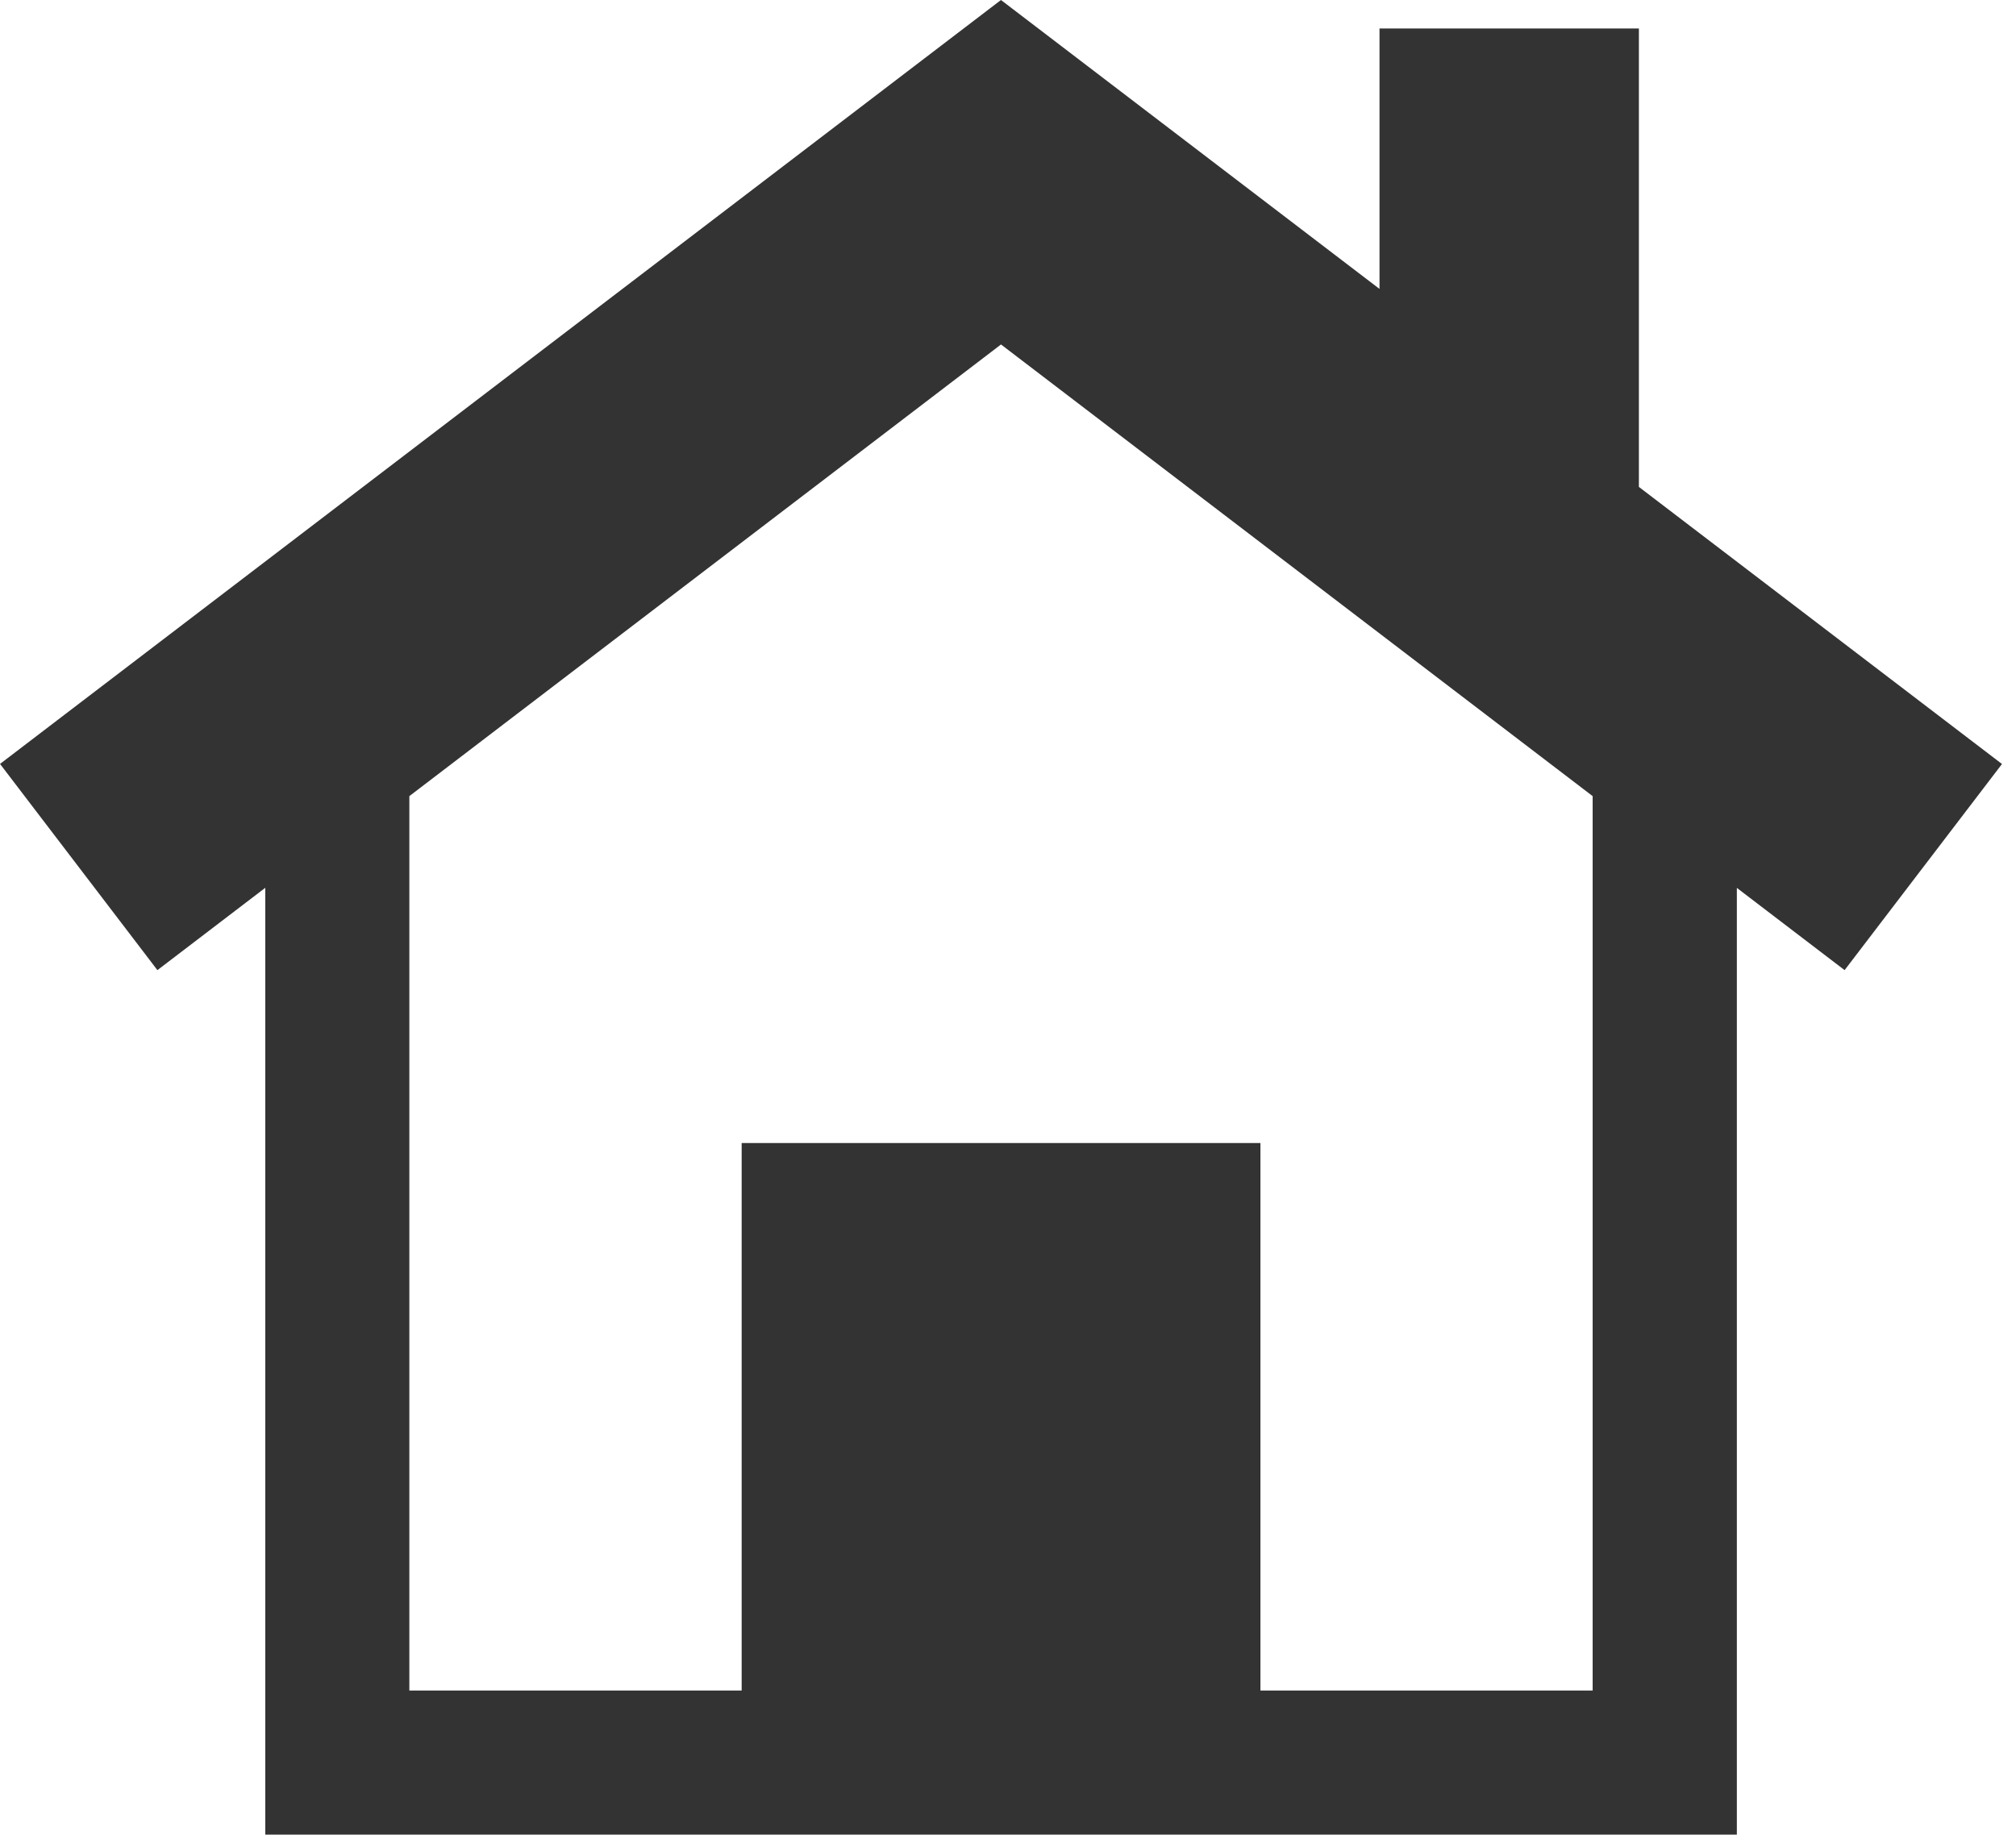
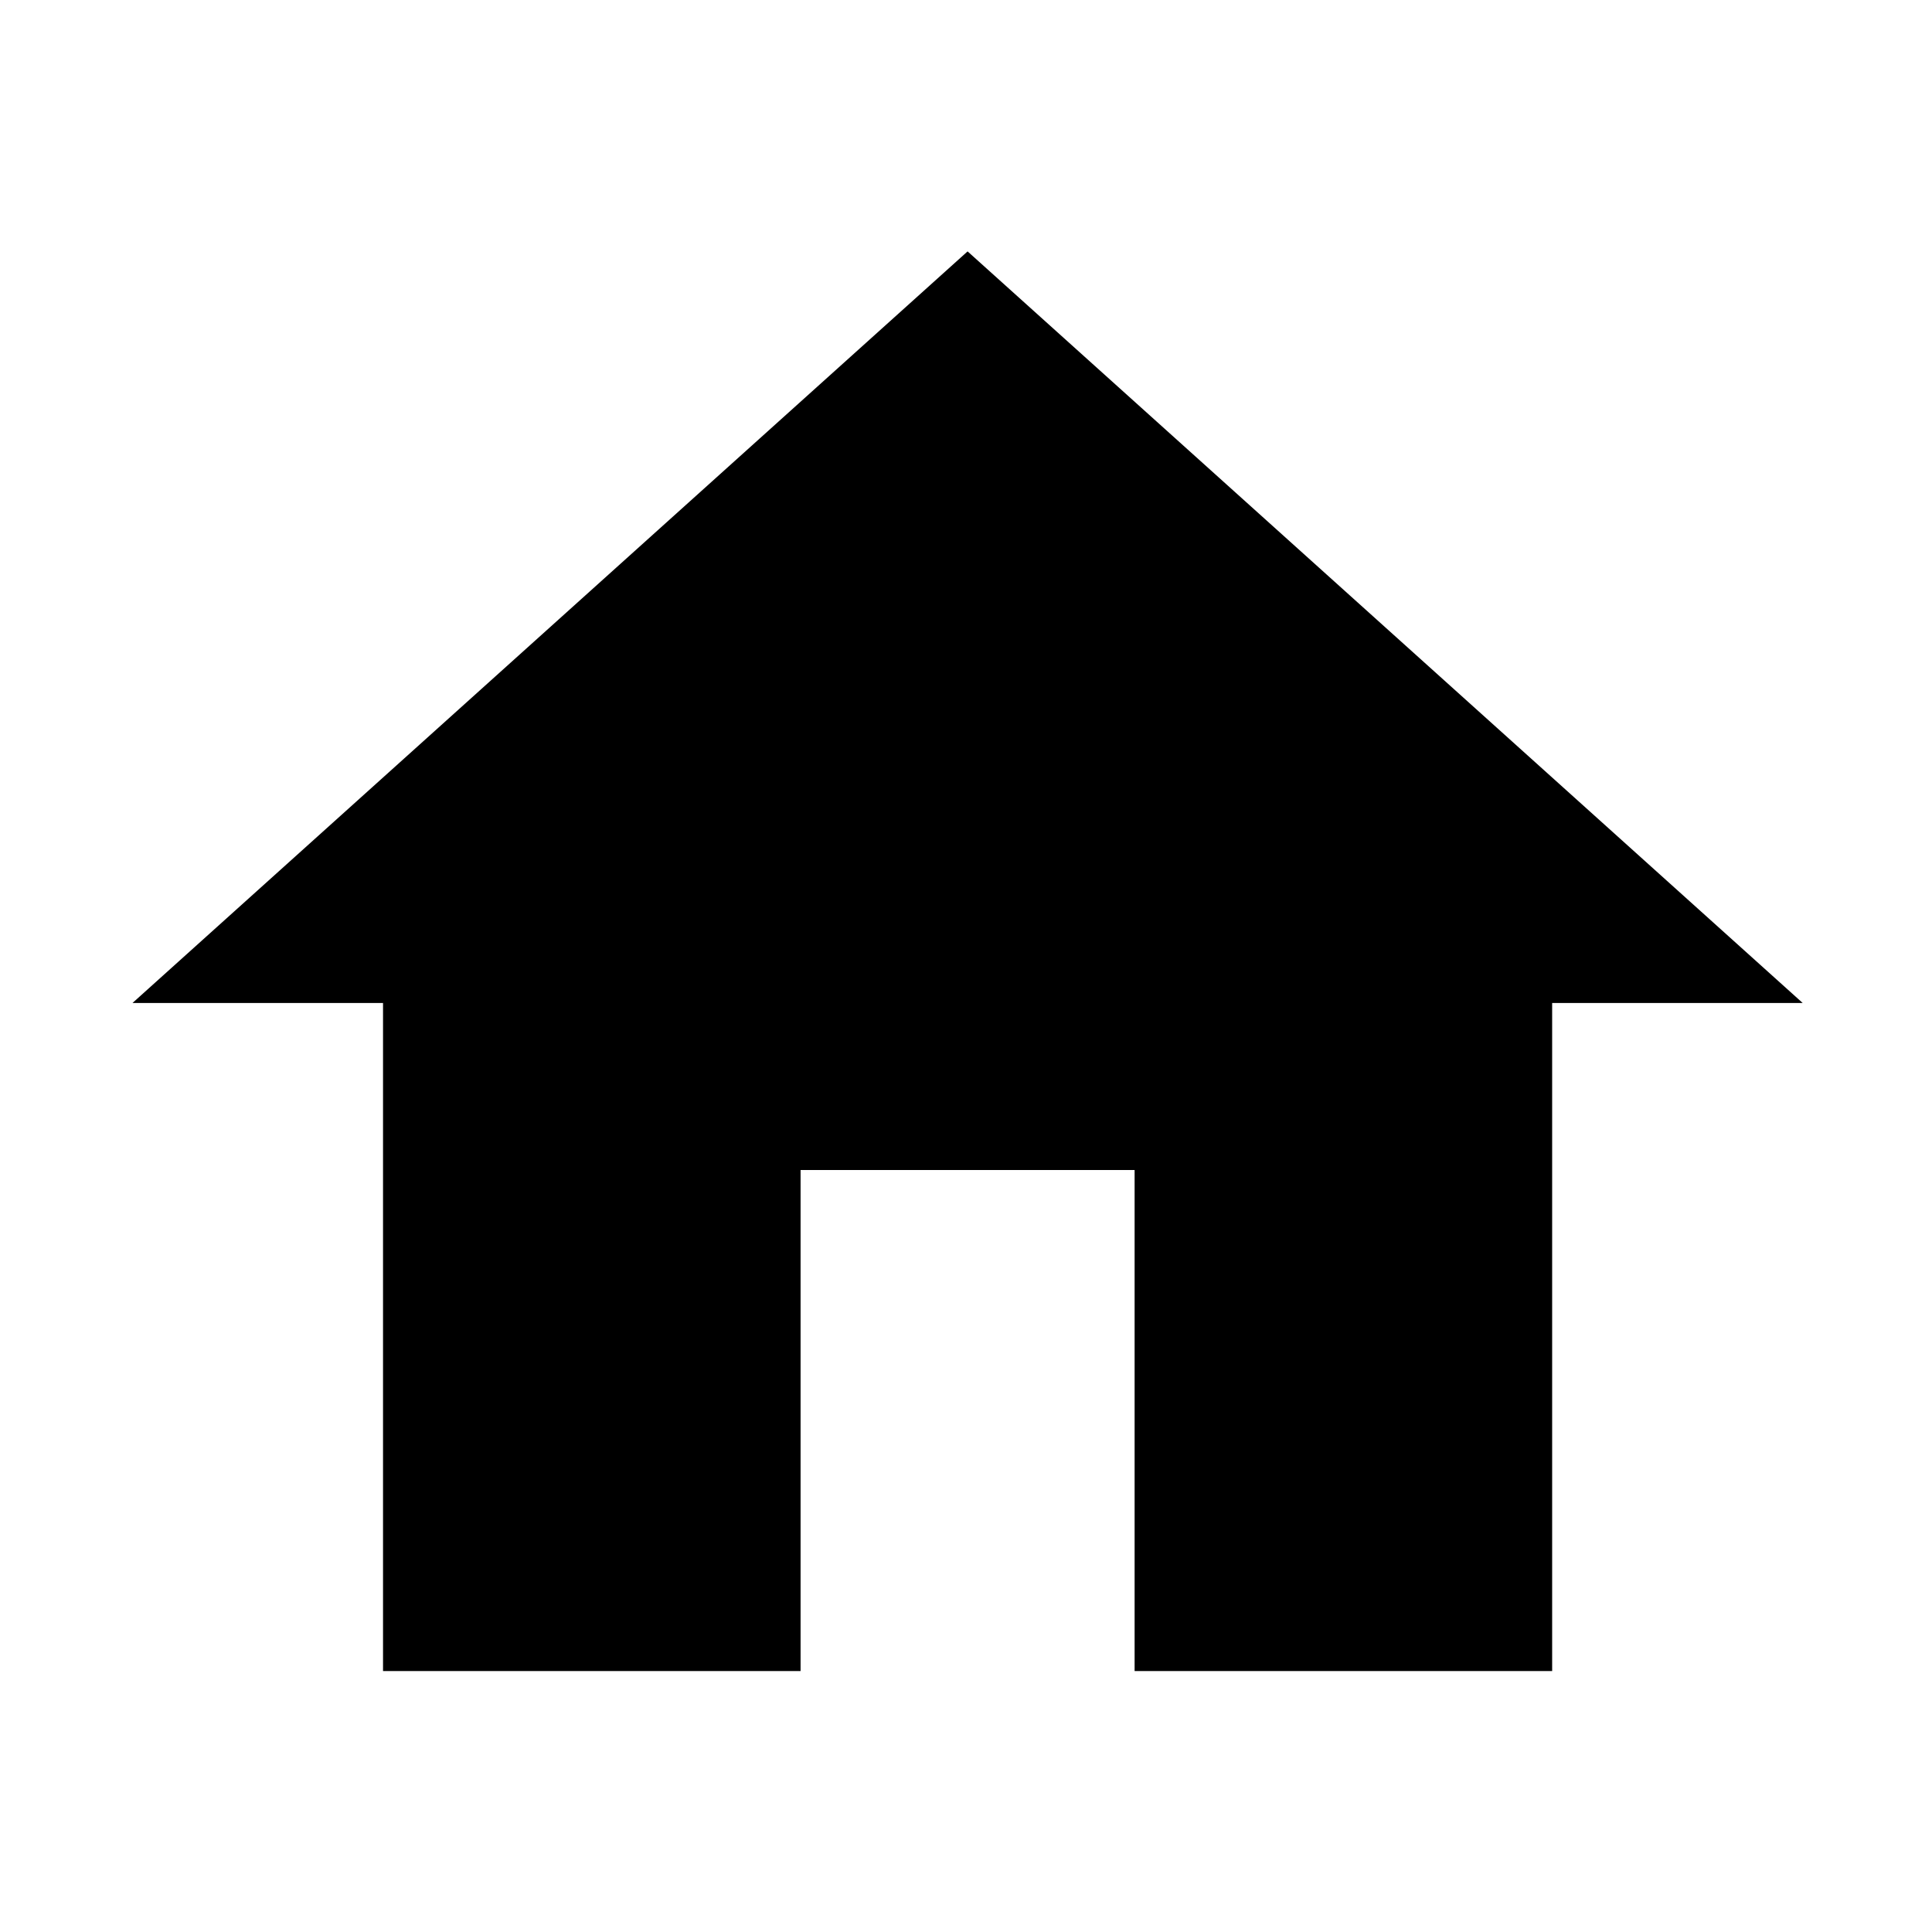
- <svg xmlns="http://www.w3.org/2000/svg" class="icon" width="200px" height="182.04px" viewBox="0 0 1125 1024" version="1.1">
-   <path fill="#333333" d="M1117.193 426.434l-202.625-154.658L914.568 15.911l-144.746 0 0 145.355L558.573 0 0 426.387l87.827 115.103 60.199-45.952 0 528.462 821.211 0 0-528.415 60.129 45.905L1117.193 426.434zM888.791 943.578l-185.426 0L703.366 637.988 413.874 637.988l0 305.59L228.425 943.578 228.425 444.361l330.171-252.093 330.171 252.093L888.768 943.578z" />
+ <svg xmlns="http://www.w3.org/2000/svg" t="1599042178156" class="icon" viewBox="0 0 1024 1024" version="1.1" p-id="4859" width="200" height="200">
+   <defs>
+     <style type="text/css" />
+   </defs>
+   <path d="M424.319 885.693 424.319 620.124 601.364 620.124 601.364 885.693 822.672 885.693 822.672 531.601 955.456 531.601 512.841 133.248 70.226 531.601 203.012 531.601 203.012 885.693Z" p-id="4860" />
</svg>
